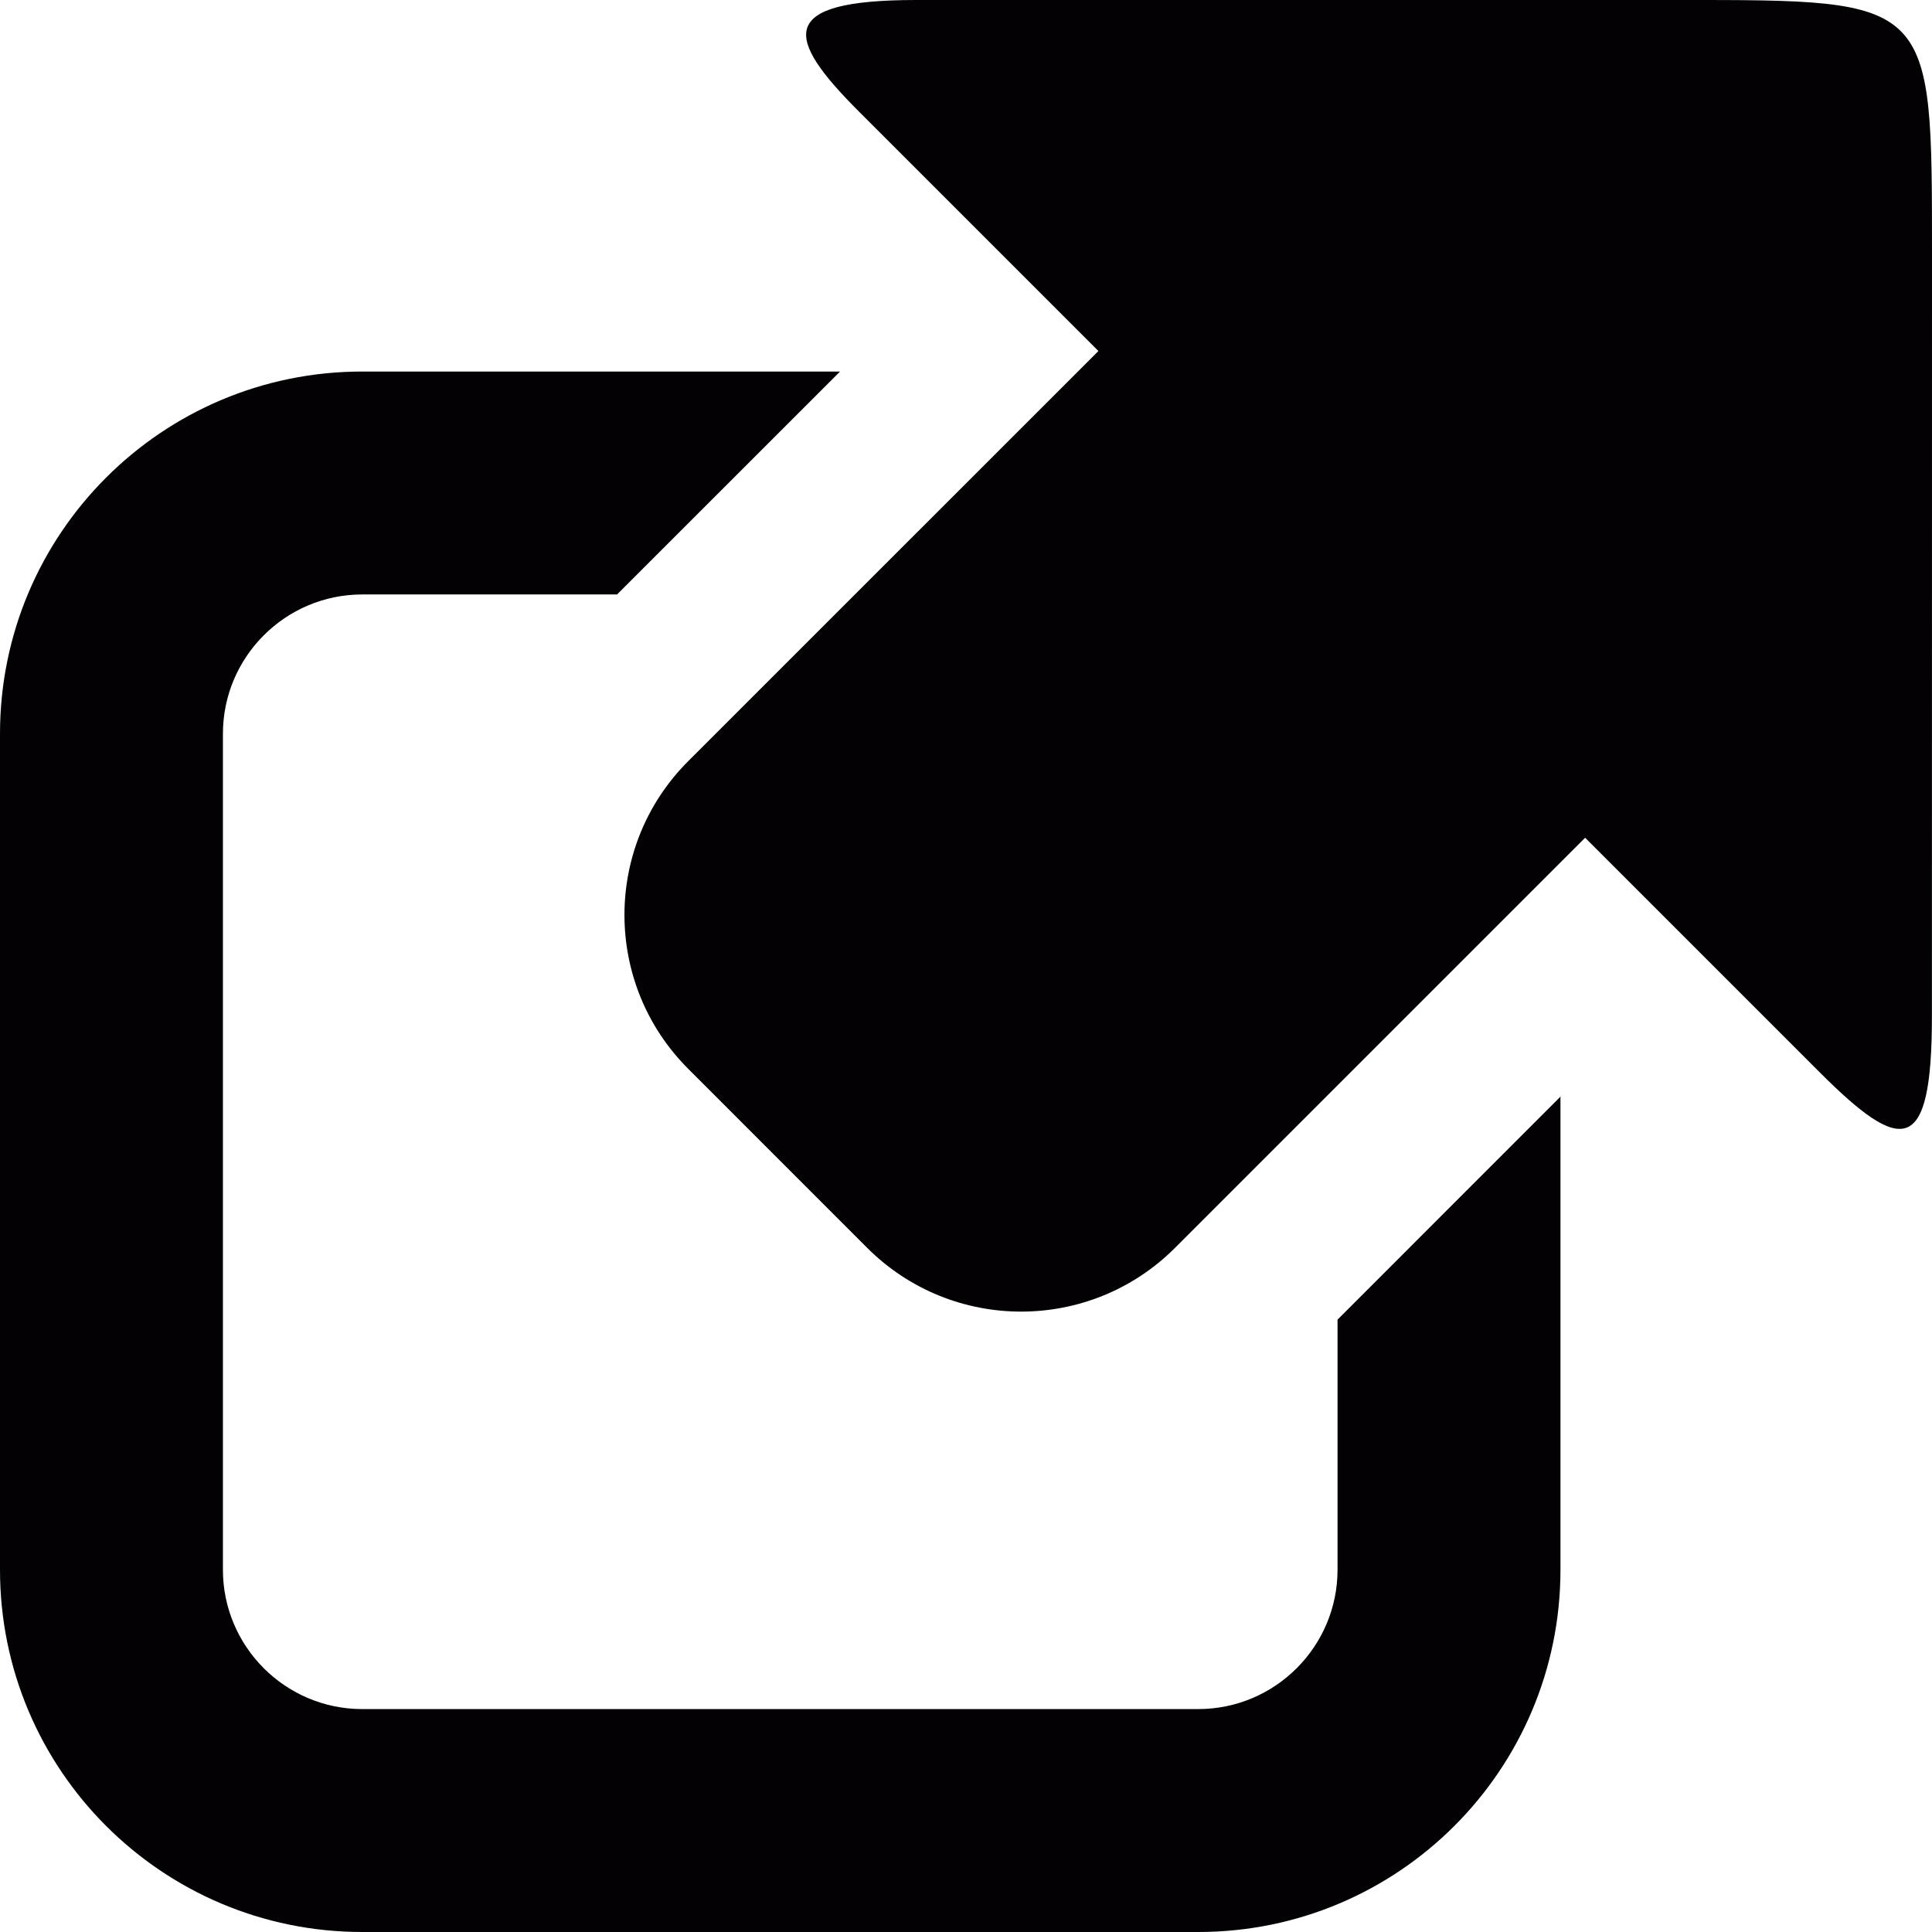
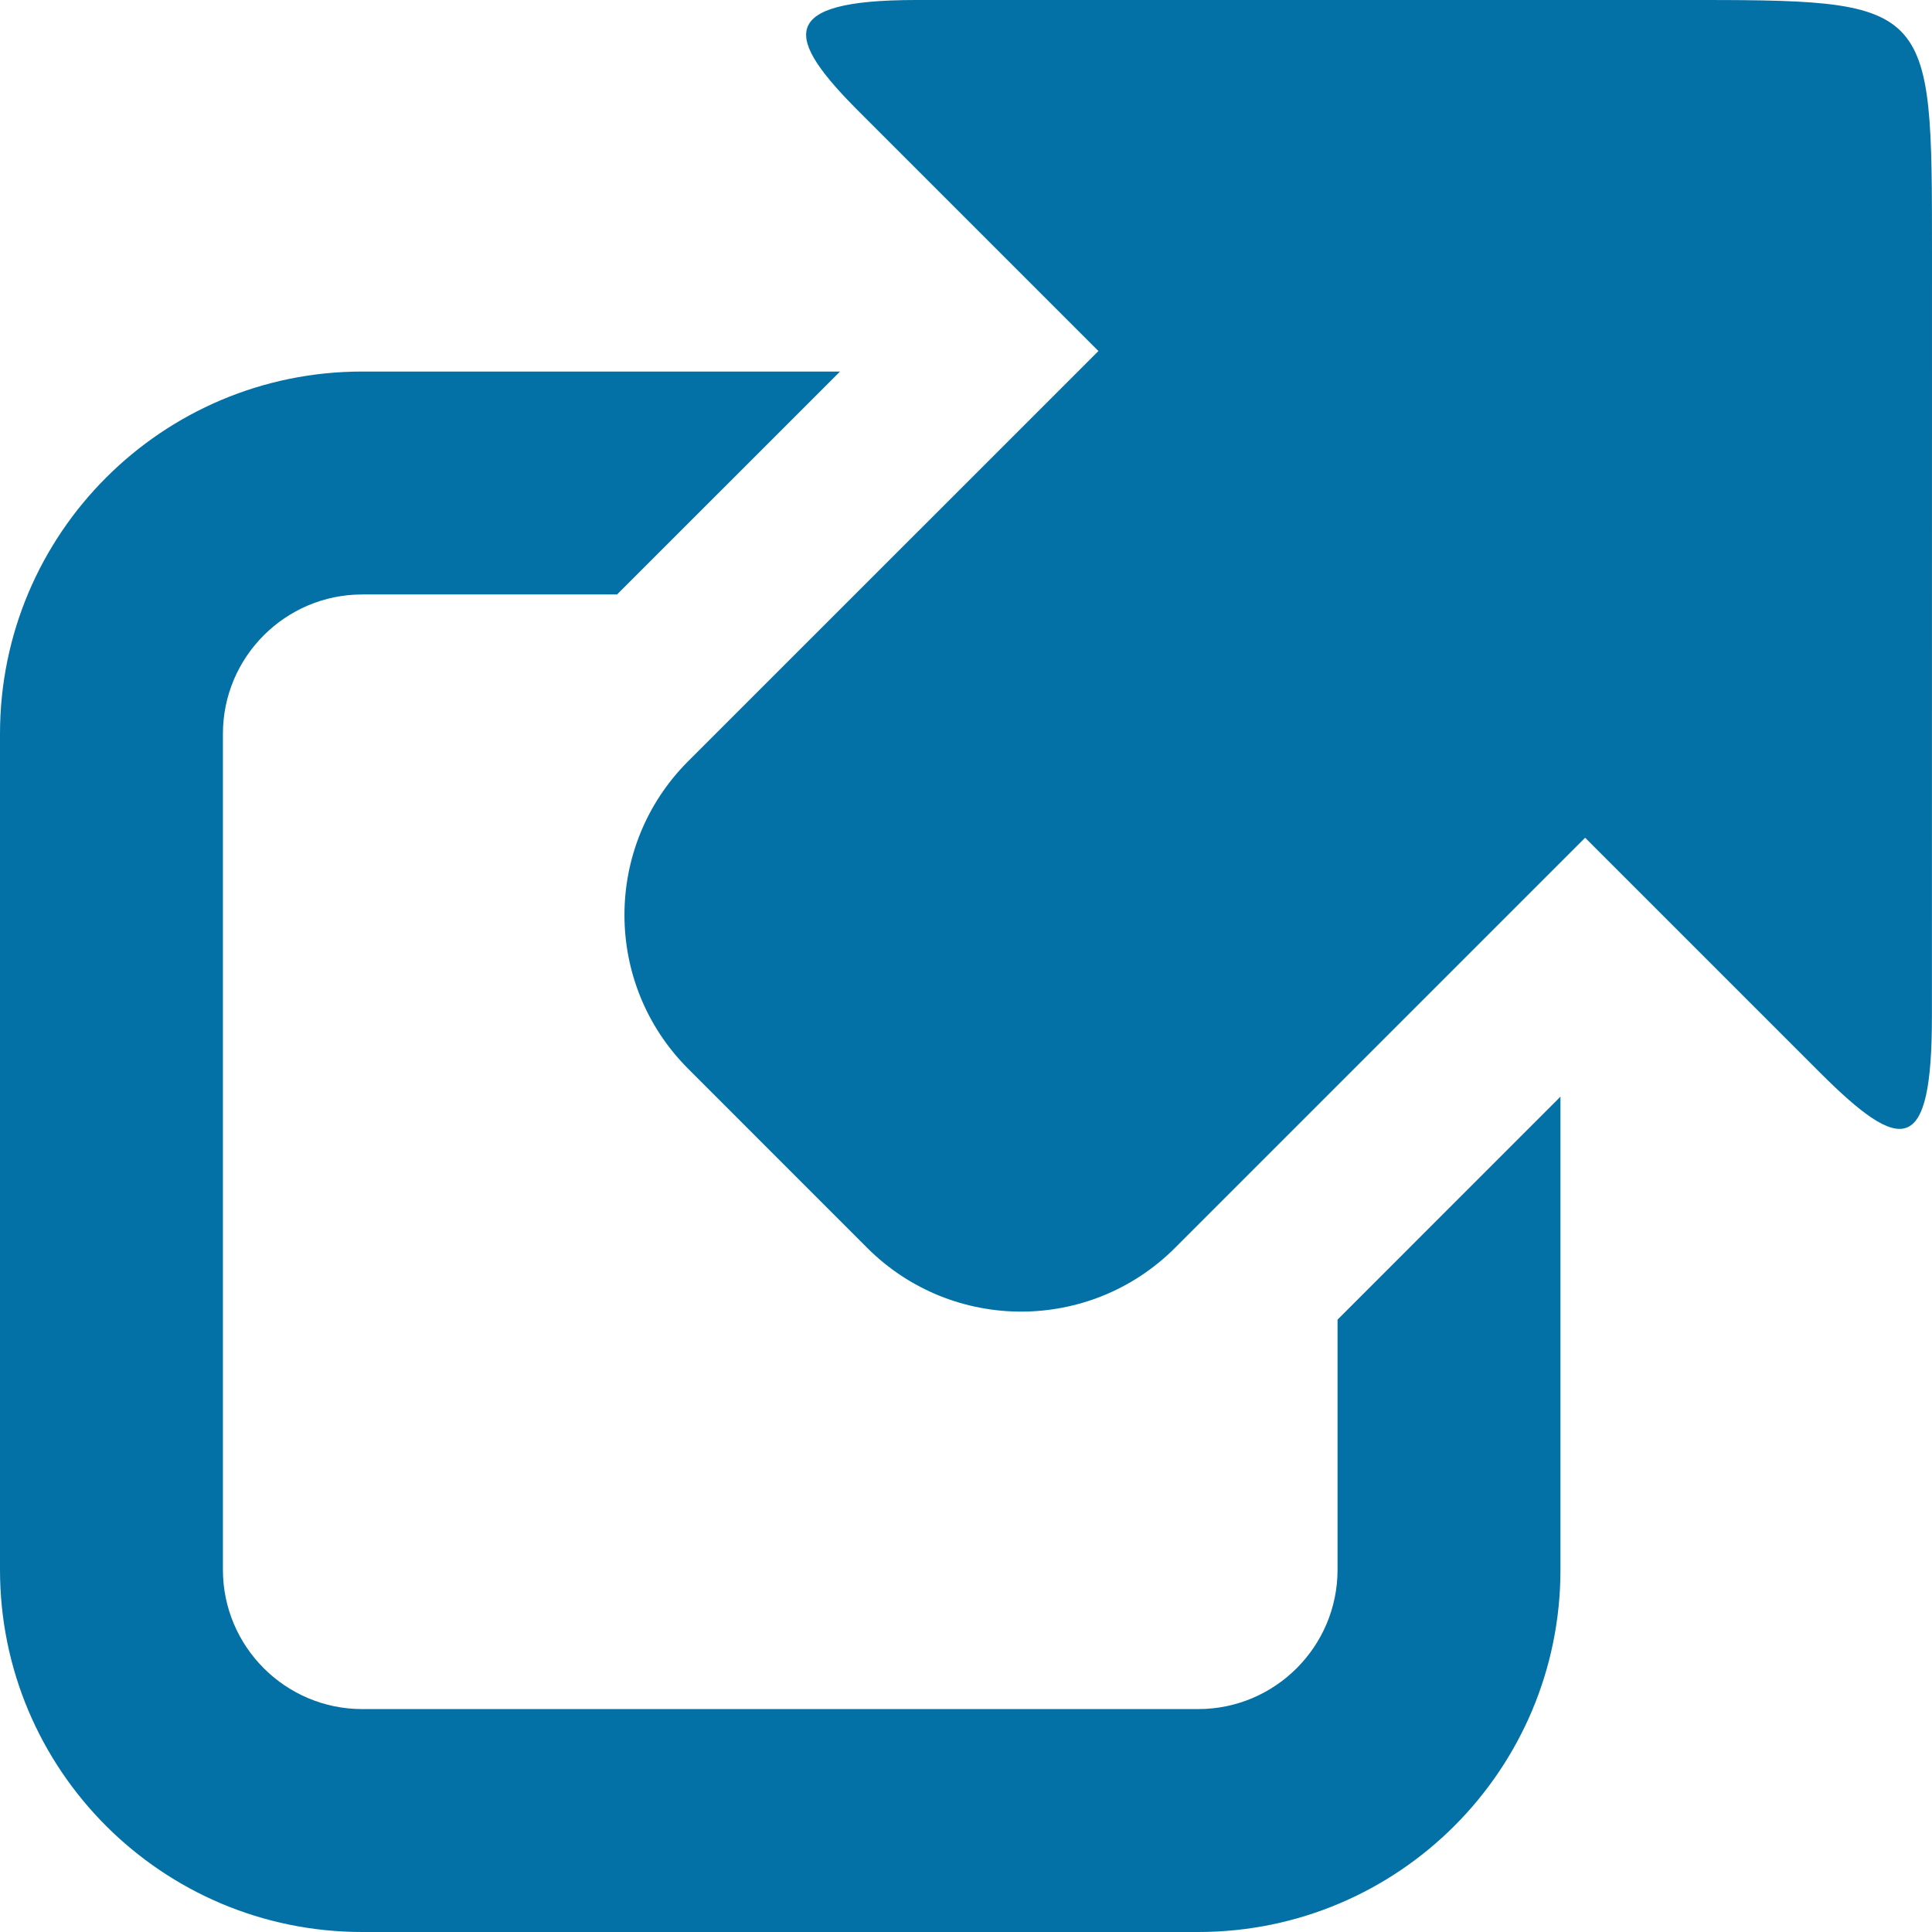
<svg xmlns="http://www.w3.org/2000/svg" version="1.1" id="Capa_1" x="0px" y="0px" viewBox="0 0 26 26" style="enable-background:new 0 0 26 26;" xml:space="preserve">
  <g>
-     <path style="fill:#030104;" d="M18,17.759v3.366C18,22.159,17.159,23,16.125,23H4.875C3.841,23,3,22.159,3,21.125V9.875   C3,8.841,3.841,8,4.875,8h3.429l3.001-3h-6.43C2.182,5,0,7.182,0,9.875v11.25C0,23.818,2.182,26,4.875,26h11.25   C18.818,26,21,23.818,21,21.125v-6.367L18,17.759z" />
+     <path style="fill:#0471a6;" d="M18,17.759v3.366C18,22.159,17.159,23,16.125,23H4.875C3.841,23,3,22.159,3,21.125V9.875   C3,8.841,3.841,8,4.875,8h3.429l3.001-3h-6.43C2.182,5,0,7.182,0,9.875v11.25C0,23.818,2.182,26,4.875,26h11.25   C18.818,26,21,23.818,21,21.125v-6.367L18,17.759z" />
    <g>
-       <path style="fill:#030104;" d="M22.581,0H12.322c-1.886,0.002-1.755,0.51-0.76,1.504l3.22,3.22l-5.52,5.519    c-1.145,1.144-1.144,2.998,0,4.141l2.41,2.411c1.144,1.141,2.996,1.142,4.14-0.001l5.52-5.52l3.16,3.16    c1.101,1.1,1.507,1.129,1.507-0.757L26,3.419C25.999-0.018,26.024-0.001,22.581,0z" />
+       <path style="fill:#0471a6;" d="M22.581,0H12.322c-1.886,0.002-1.755,0.51-0.76,1.504l3.22,3.22l-5.52,5.519    c-1.145,1.144-1.144,2.998,0,4.141l2.41,2.411c1.144,1.141,2.996,1.142,4.14-0.001l5.52-5.52l3.16,3.16    c1.101,1.1,1.507,1.129,1.507-0.757L26,3.419C25.999-0.018,26.024-0.001,22.581,0z" />
    </g>
  </g>
  <g>
</g>
  <g>
</g>
  <g>
</g>
  <g>
</g>
  <g>
</g>
  <g>
</g>
  <g>
</g>
  <g>
</g>
  <g>
</g>
  <g>
</g>
  <g>
</g>
  <g>
</g>
  <g>
</g>
  <g>
</g>
  <g>
</g>
</svg>
